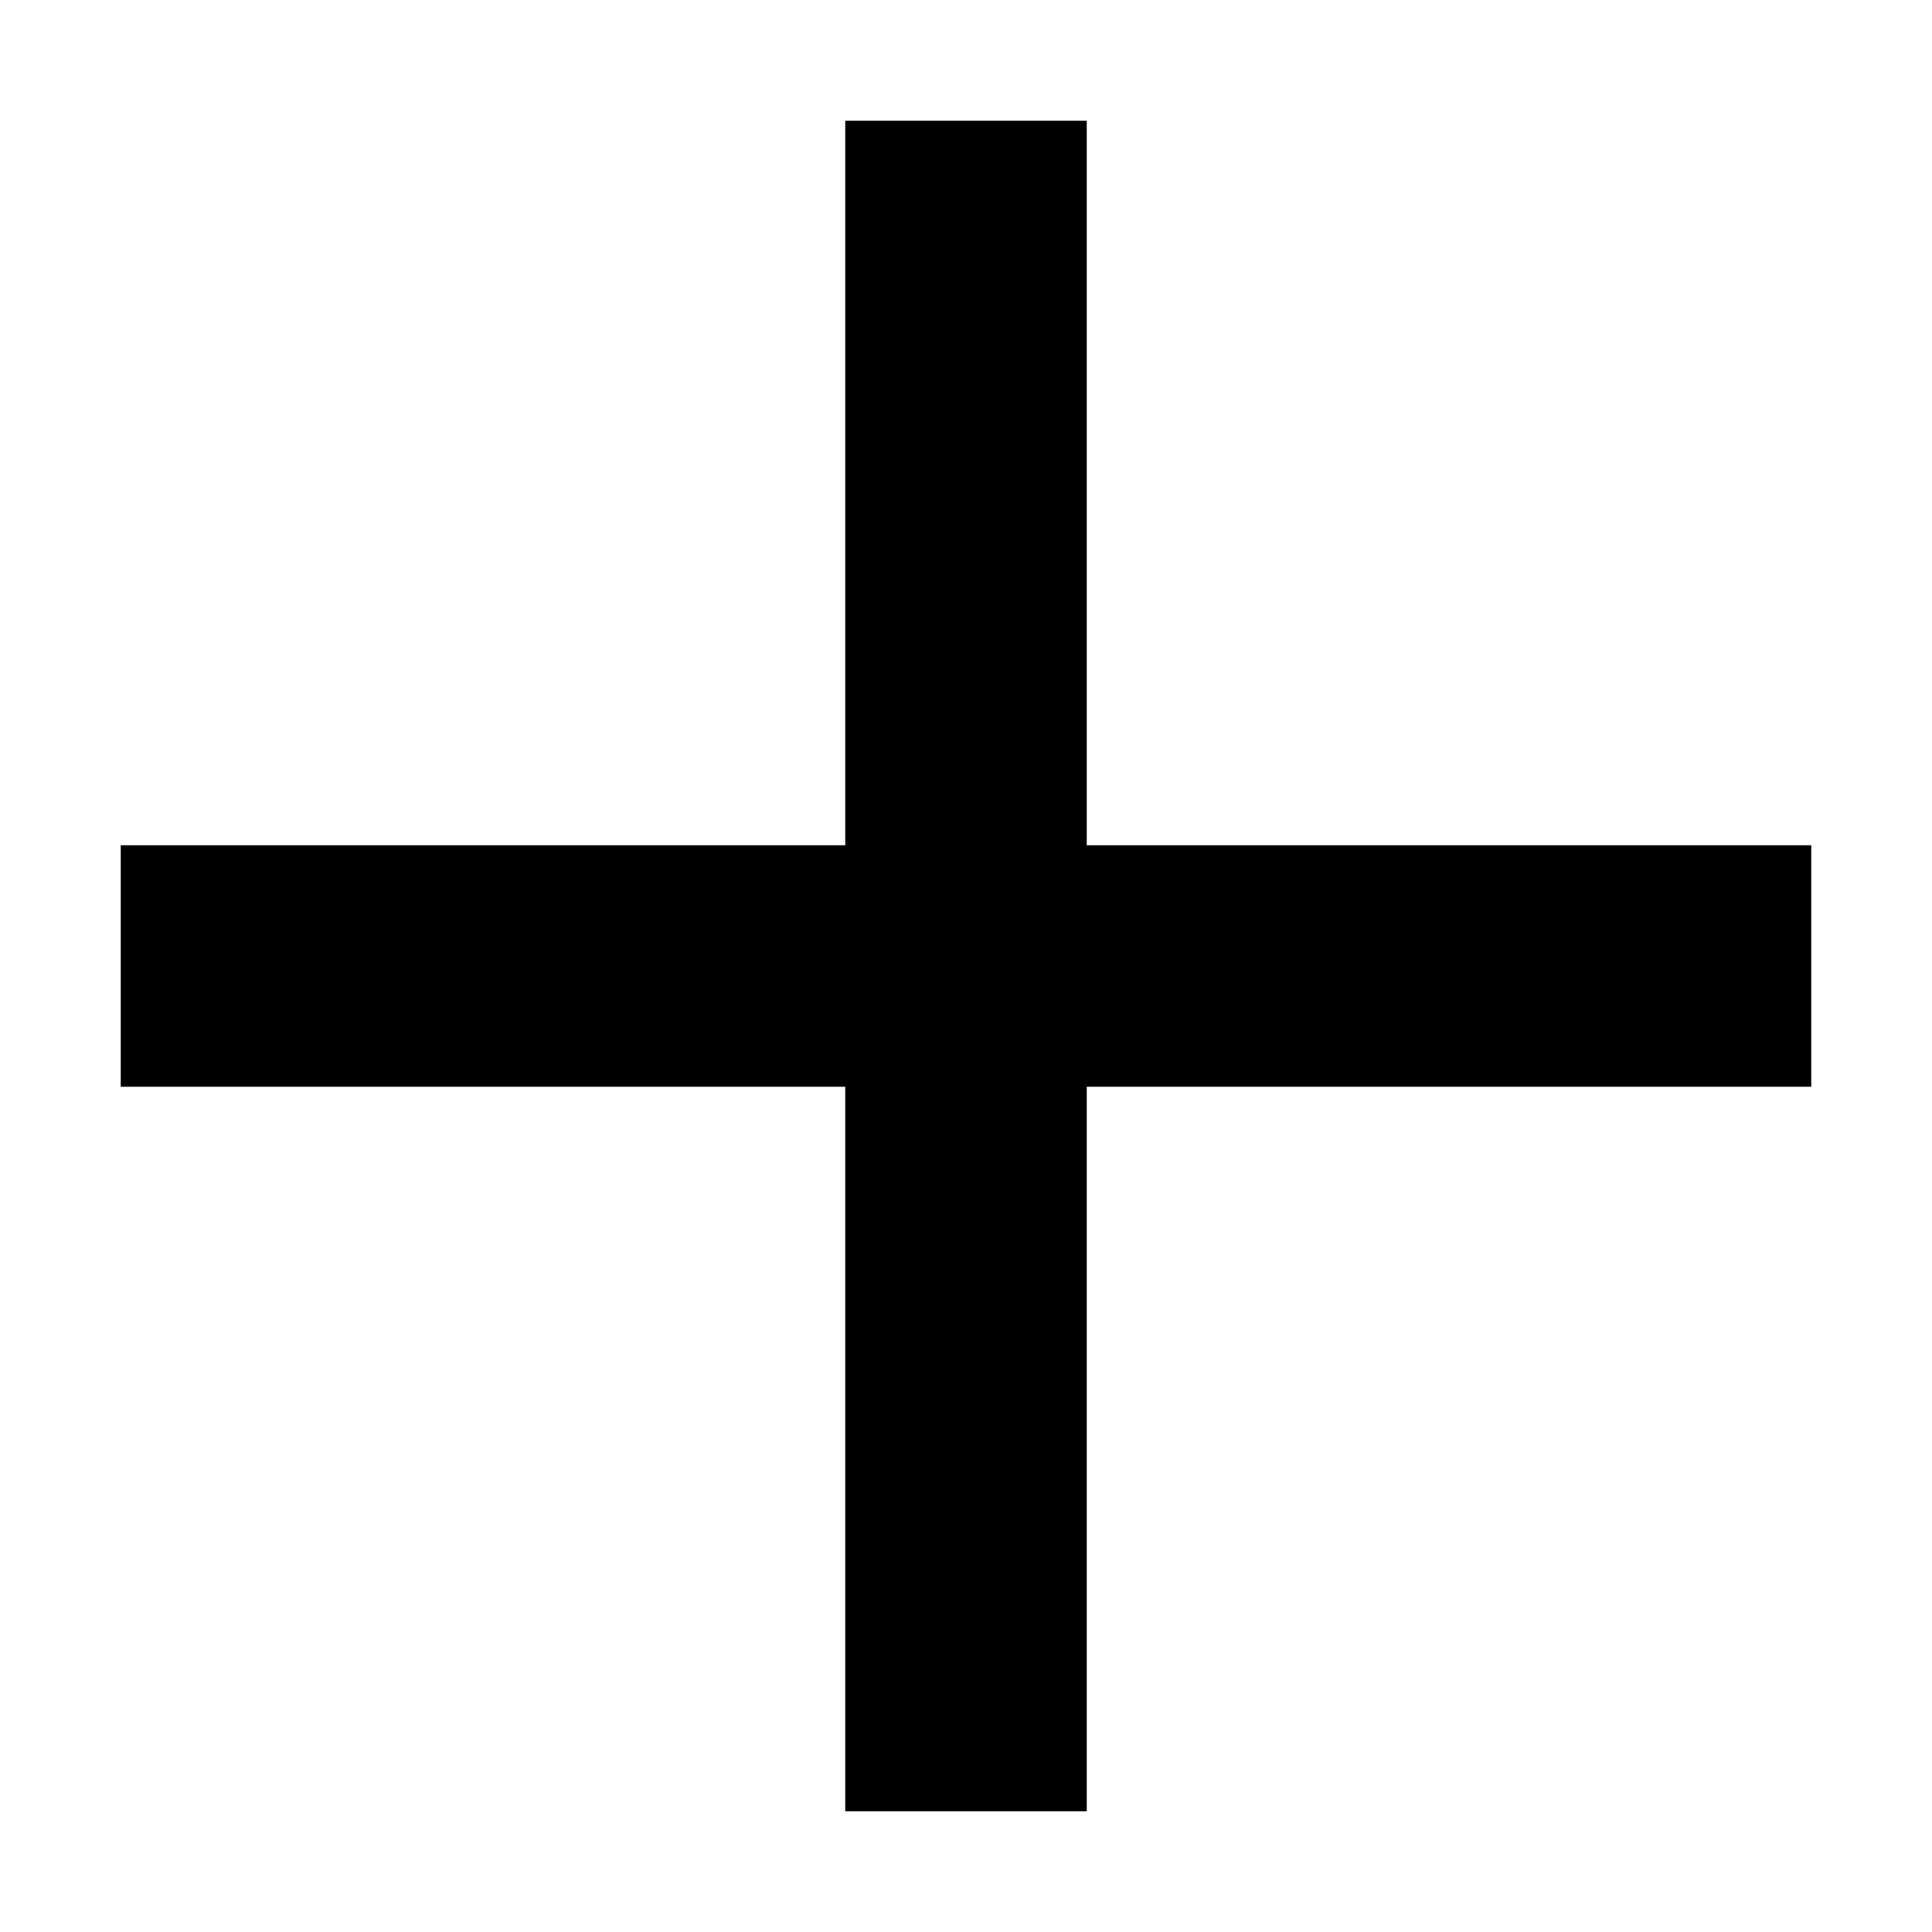
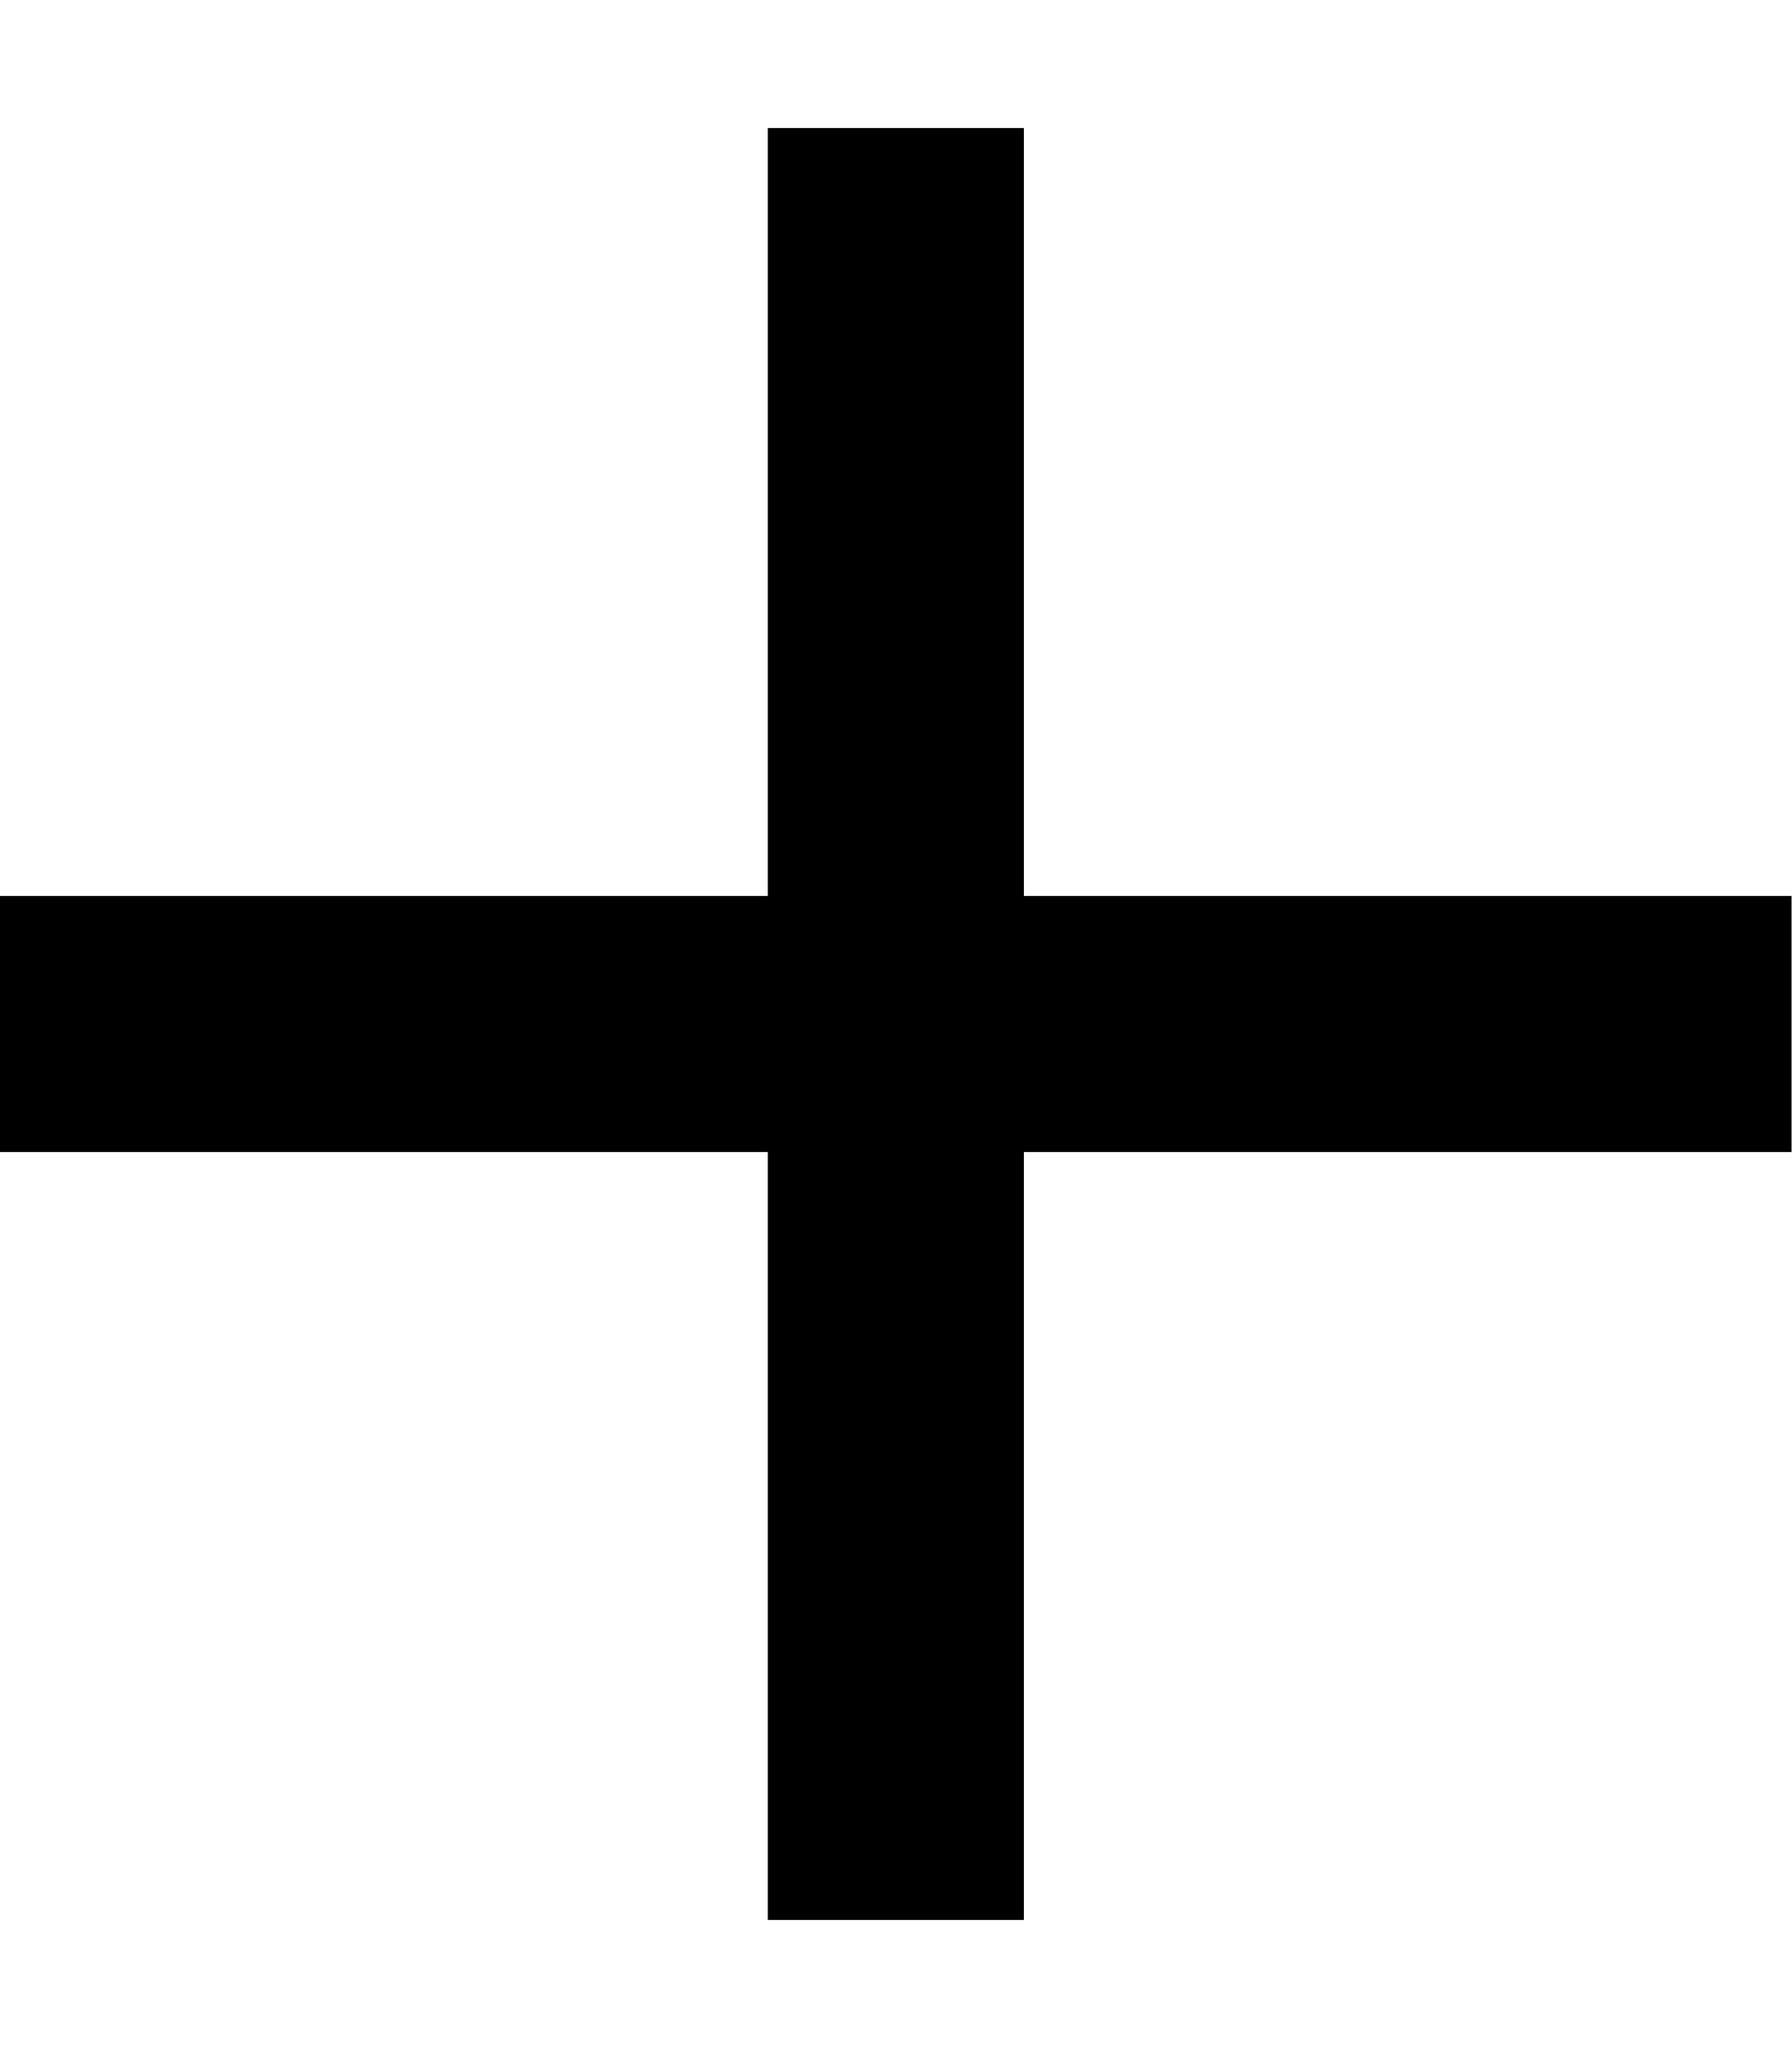
- <svg xmlns="http://www.w3.org/2000/svg" version="1.1" x="0" y="0" width="16" height="16" viewBox="0, 0, 16, 16">
+ <svg xmlns="http://www.w3.org/2000/svg" version="1.1" x="0" y="0" width="14" height="16" viewBox="0, 0, 14, 16">
  <g id="Background">
-     <rect x="0" y="0" width="16" height="16" fill="#000000" fill-opacity="0" />
+     <rect x="0" y="0" width="14" height="16" fill="#000000" fill-opacity="0" />
  </g>
+   <g id="Background" />
  <g id="Layer_1">
-     <path d="M9,1 L9,7 L15,7 L15,9 L9,9 L9,15 L7,15 L7,9 L1,9 L1,7 L7,7 L7,1 L9,1 z" fill="#000000" />
+     <path d="M8,1 L8,7 L14,7 L14,9 L8,9 L8,15 L6,15 L6,9 L0,9 L0,7 L6,7 L6,1 L8,1 z" fill="#000000" />
  </g>
</svg>
